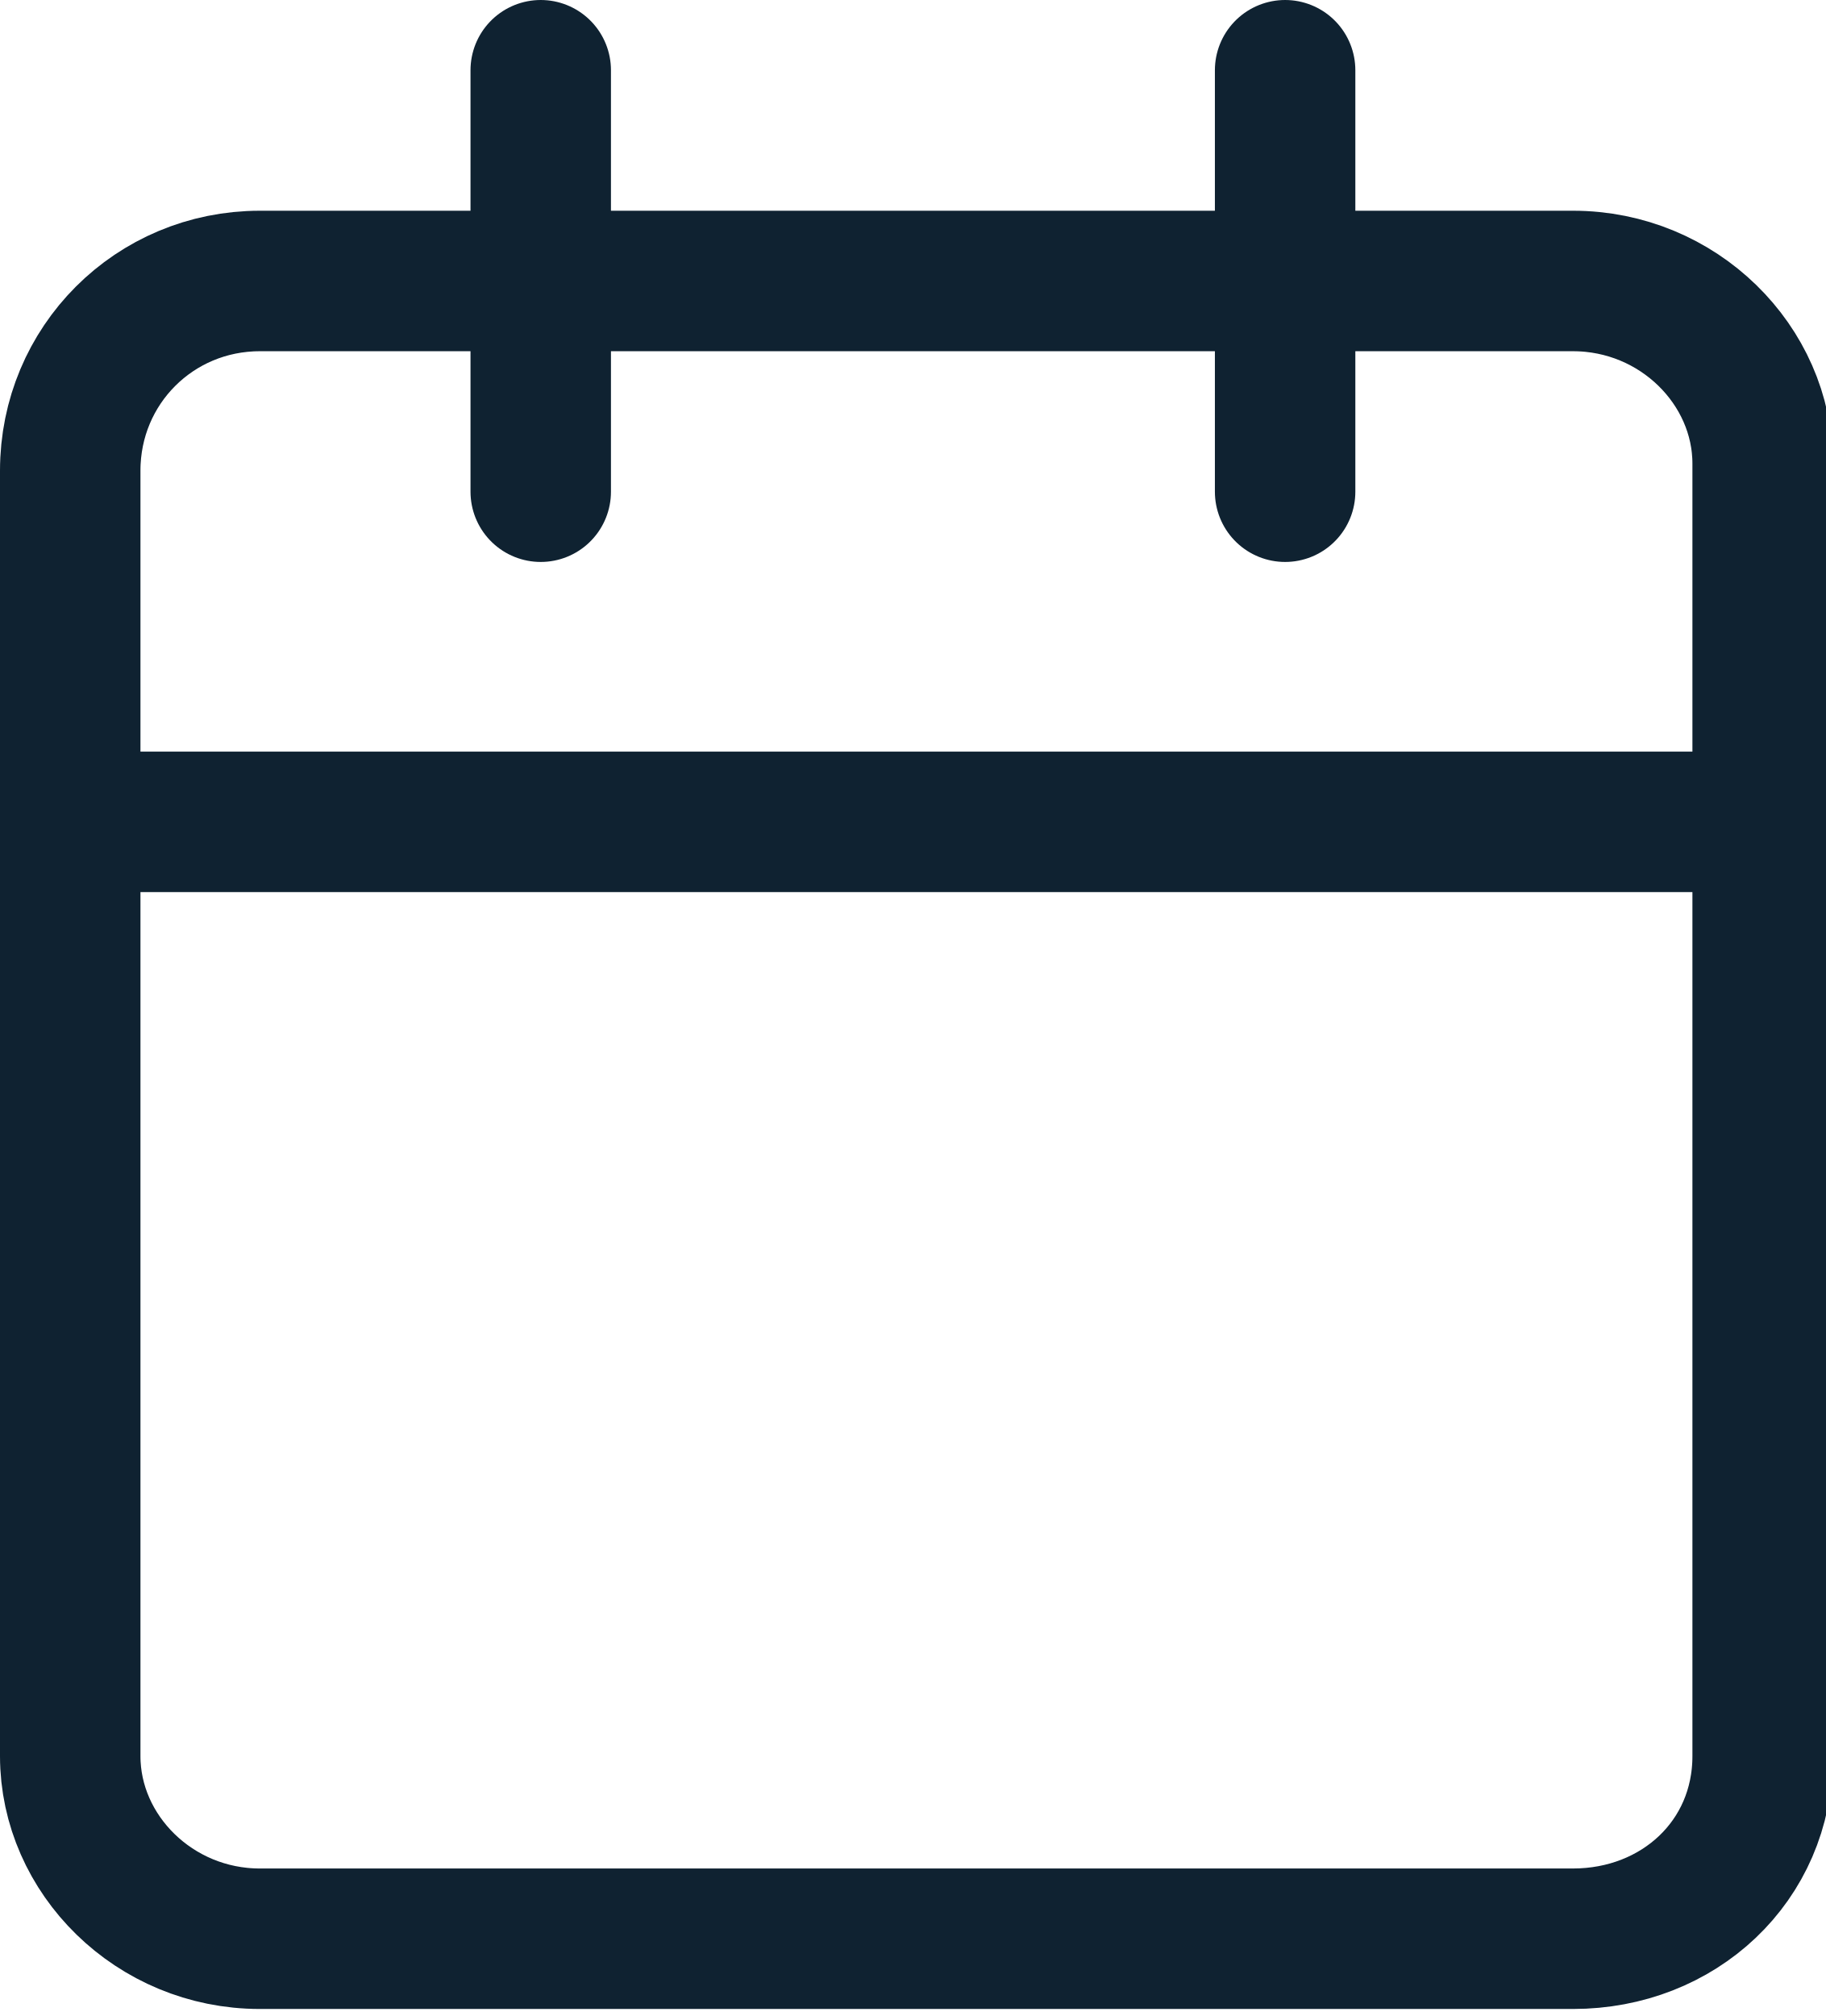
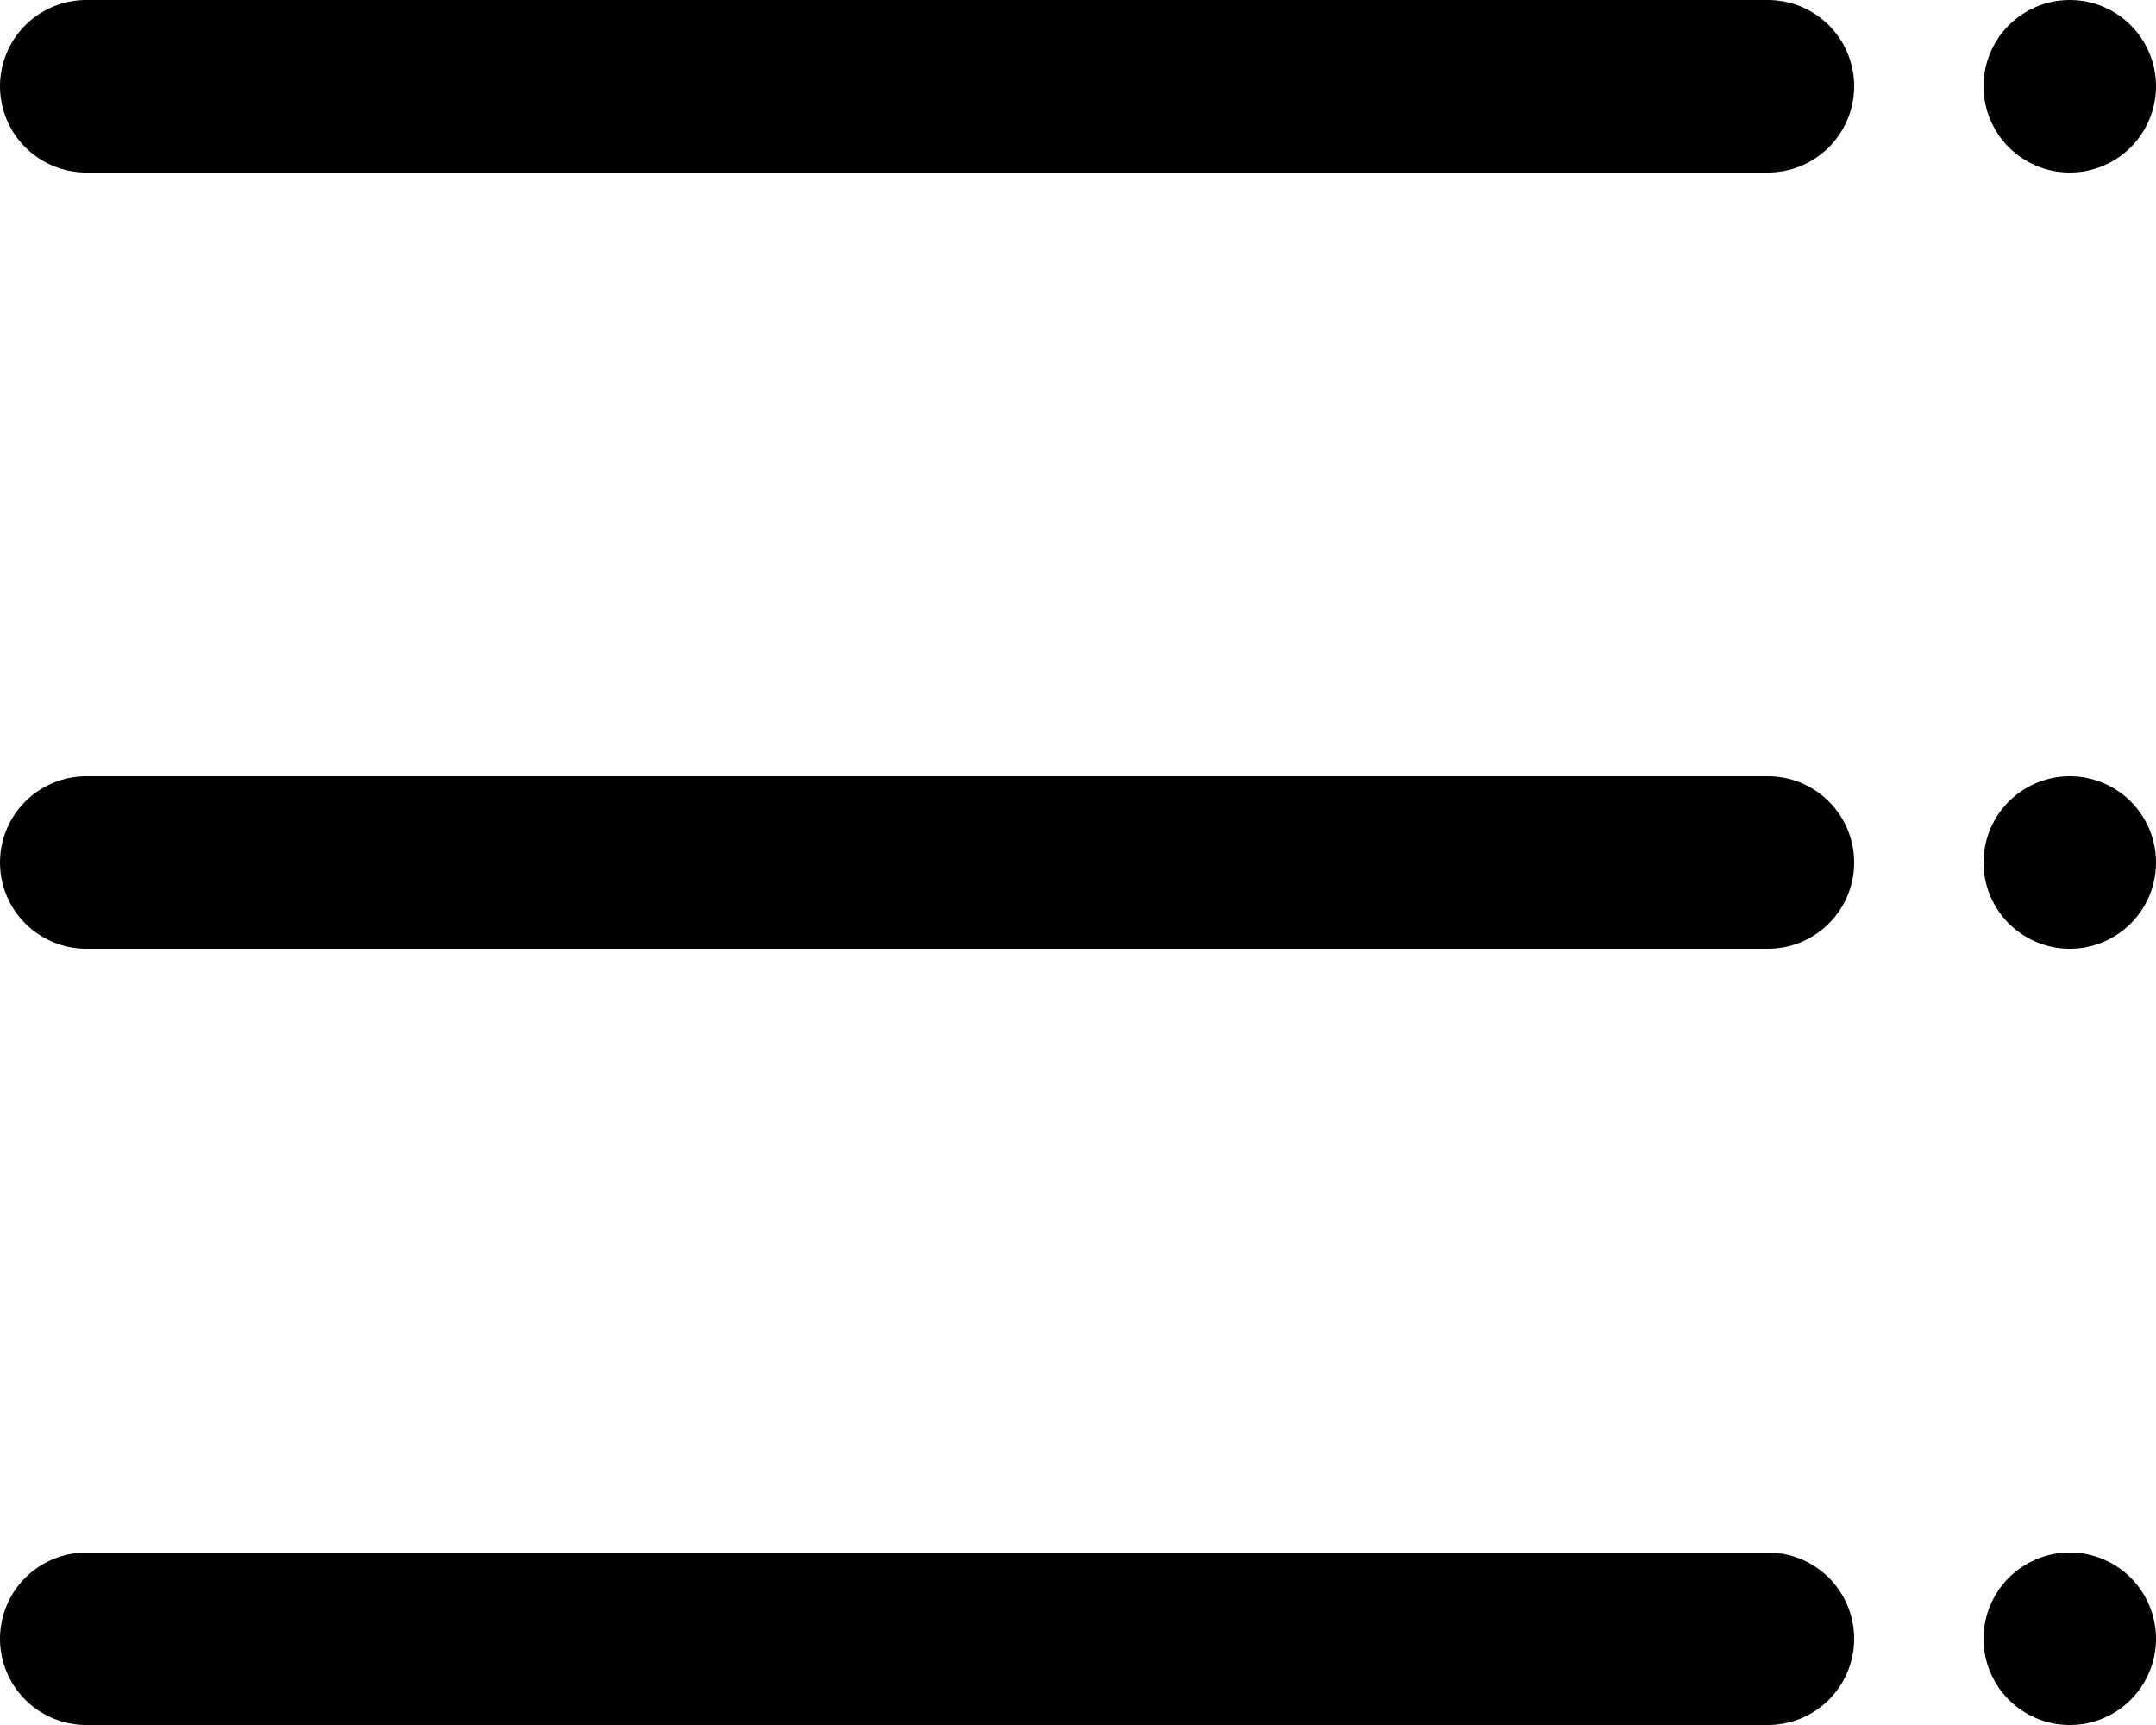
- <svg xmlns="http://www.w3.org/2000/svg" version="1.1" id="Layer_1" x="0px" y="0px" viewBox="-466 266.3 26 28.7" style="enable-background:new -466 266.3 26 28.7;" xml:space="preserve">
-   <style type="text/css">
- 	.st0{fill:none;stroke:#0F2231;stroke-width:2;stroke-linecap:round;stroke-linejoin:round;}
- </style>
-   <g transform="translate(1 1)">
-     <path class="st0" d="M-463.3,269.3h18.7c1.5,0,2.7,1.2,2.7,2.6c0,0,0,0,0,0v18.4c0,1.5-1.2,2.6-2.7,2.6c0,0,0,0,0,0h-18.7   c-1.5,0-2.7-1.2-2.7-2.6c0,0,0,0,0,0V272C-466,270.5-464.8,269.3-463.3,269.3C-463.3,269.3-463.3,269.3-463.3,269.3z" />
-     <path class="st0" d="M-448.7,266.3v6" />
-     <path class="st0" d="M-459.3,266.3v6" />
-     <path class="st0" d="M-466,277h24" />
+ <svg xmlns="http://www.w3.org/2000/svg" width="25" height="20" viewBox="0 0 25 20">
+   <defs>
+     <style>.a{fill:none;stroke:#000;stroke-linecap:round;stroke-linejoin:round;stroke-width:2px;}</style>
+   </defs>
+   <g transform="translate(32.5 28) rotate(180)">
+     <path class="a" d="M12,9H31.5" />
+     <path class="a" d="M12,18H31.5" />
+     <path class="a" d="M12,27H31.5" />
+     <path class="a" d="M4.5,9h0" transform="translate(4)" />
+     <path class="a" d="M4.5,18h0" transform="translate(4)" />
+     <path class="a" d="M4.5,27h0" transform="translate(4)" />
  </g>
</svg>
